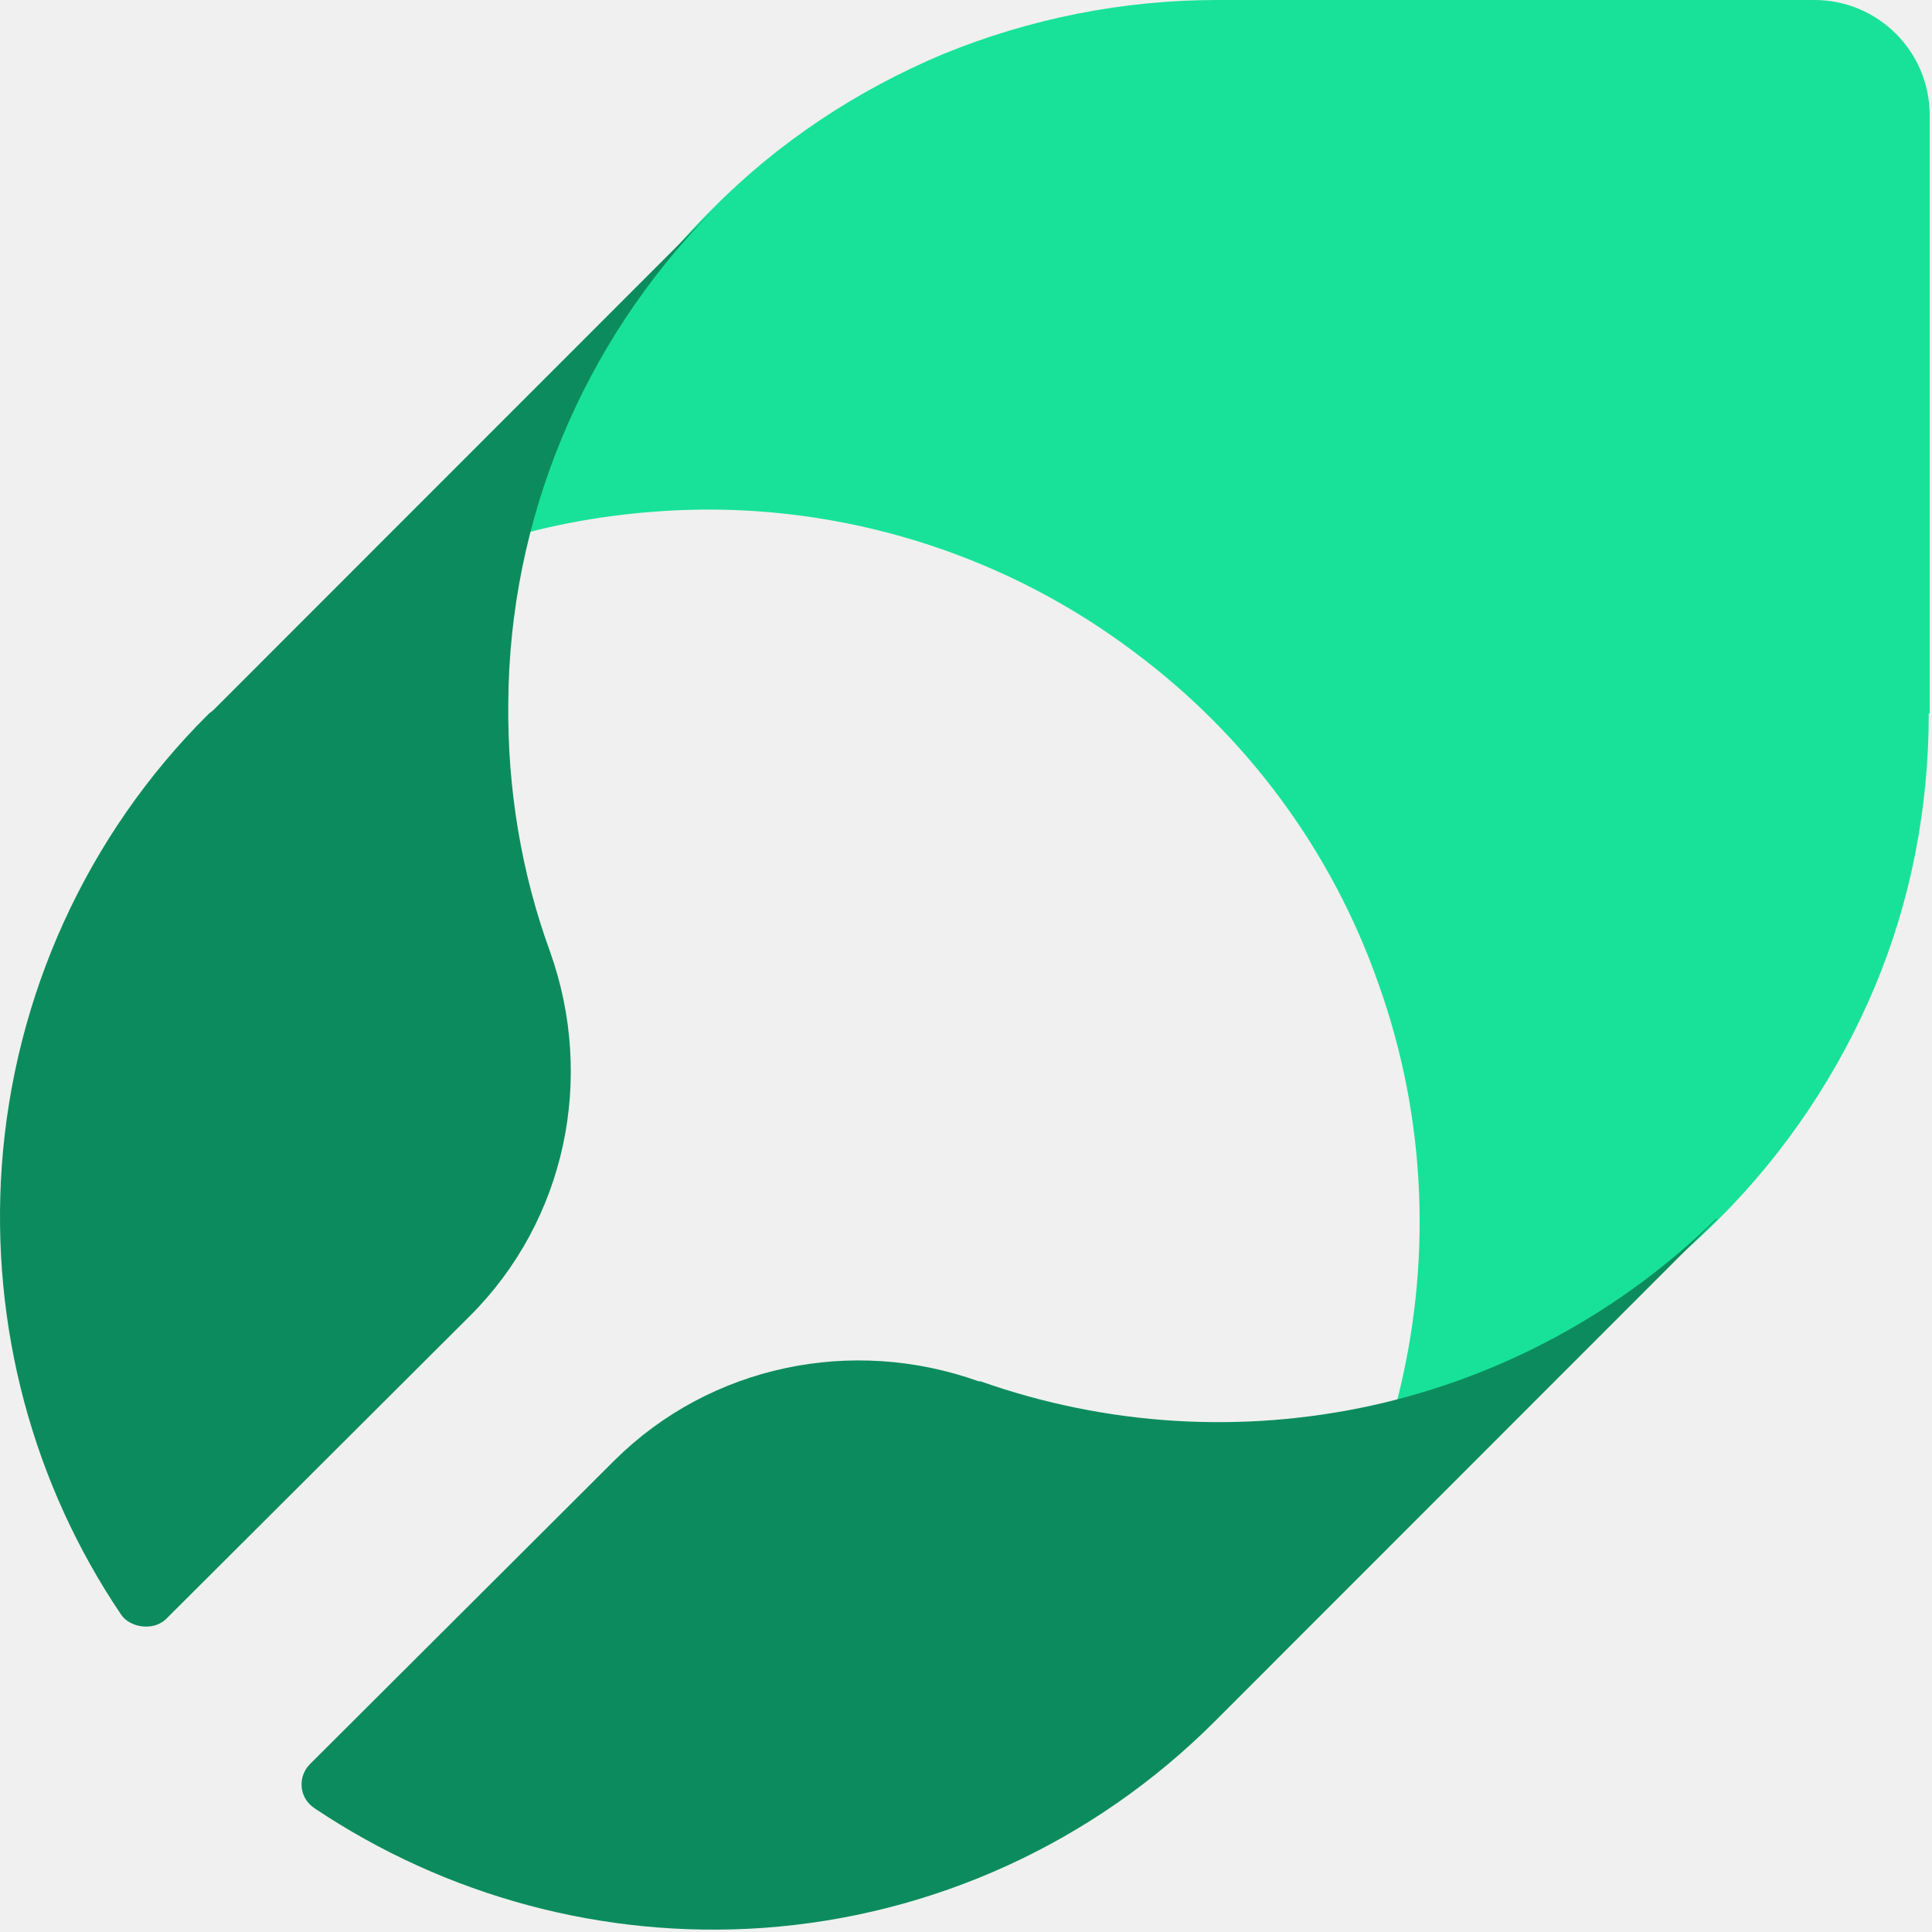
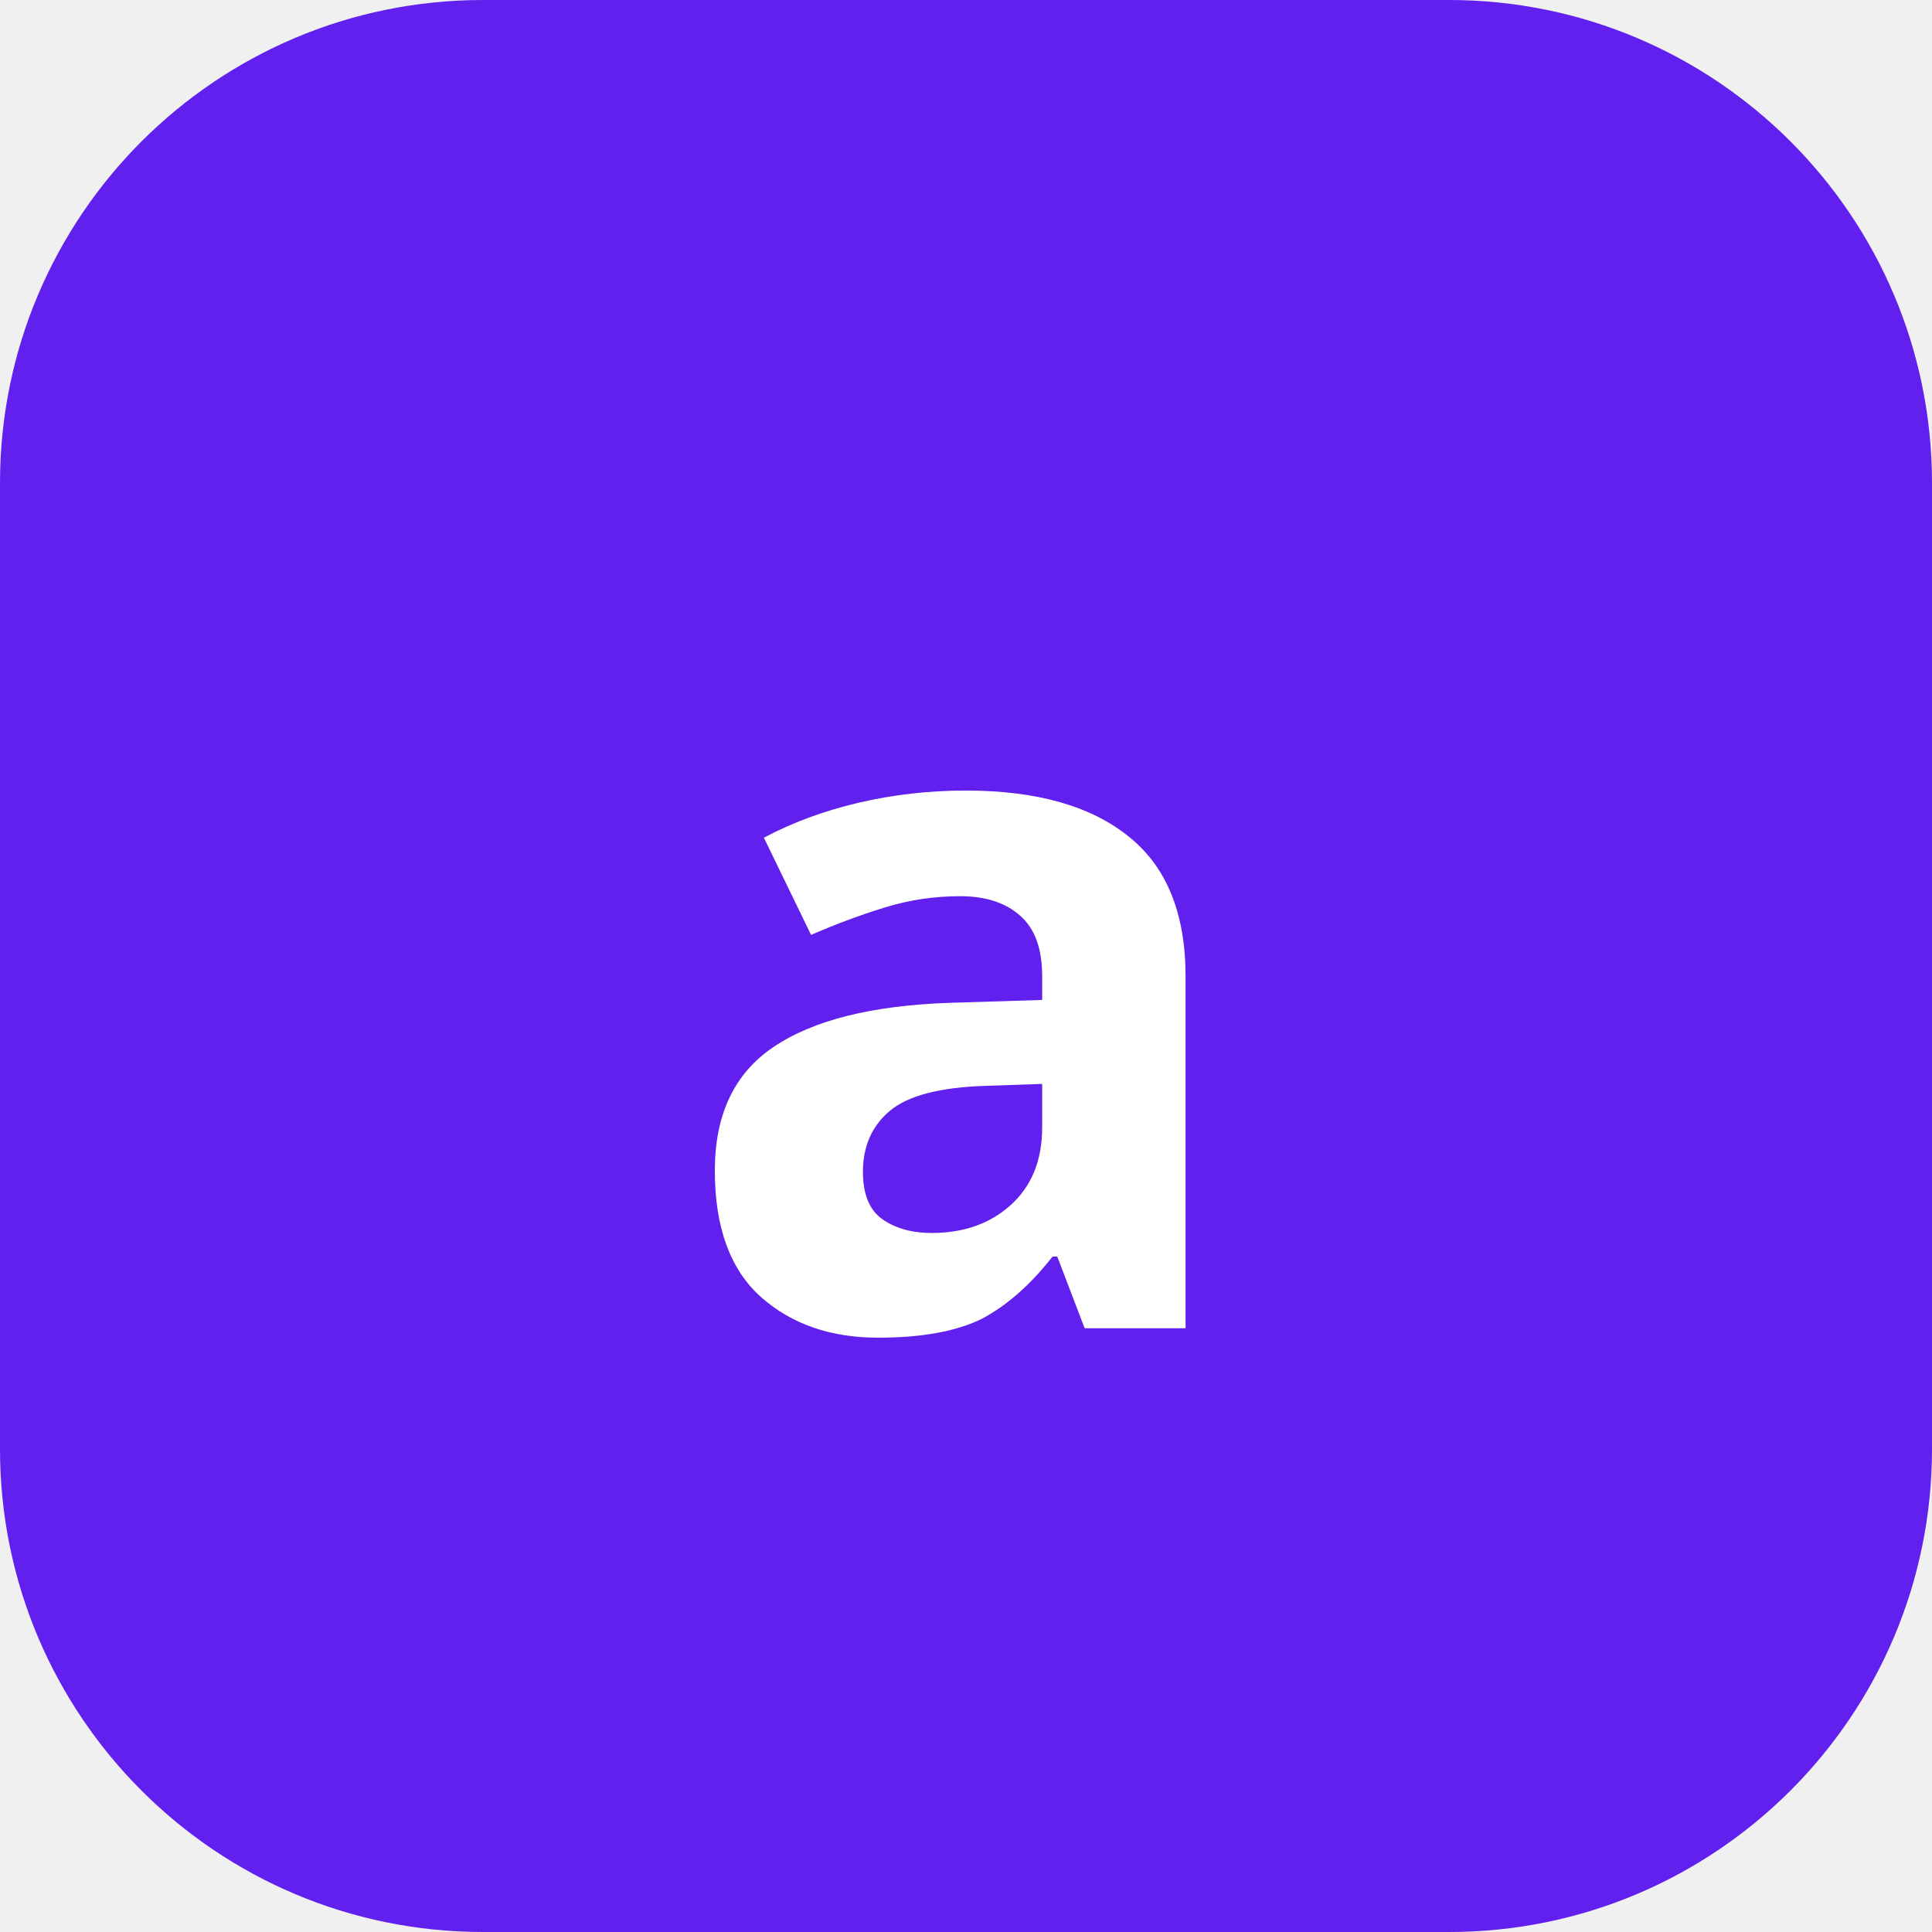
- <svg xmlns="http://www.w3.org/2000/svg" width="502" height="502" viewBox="0 0 502 502" fill="none">
-   <path d="M501.402 185.33V29.962C501.402 13.29 487.876 0 471.453 0H316.156C291.763 0 267.611 4.832 245.15 14.014C222.689 23.438 202.16 36.969 185.012 54.367L183.804 55.575C161.101 78.53 144.92 107.042 136.708 138.454C151.441 134.588 166.656 132.655 181.871 132.413C222.447 131.93 262.298 144.978 294.661 169.383C323.885 191.13 346.104 221.092 358.18 255.645C370.739 290.681 372.188 328.859 362.769 364.862C393.925 356.647 422.666 340.457 445.611 317.744L446.818 316.536C463.966 299.38 477.732 278.841 487.151 256.37C496.571 233.898 501.16 209.735 501.16 185.33H501.402Z" fill="#18E299" />
-   <path d="M132.071 182.706C132.312 135.044 151.32 89.307 184.764 55.125L55.557 184.391C55.076 184.873 54.594 185.113 54.113 185.595C22.593 216.888 3.586 258.774 0.458 303.066C-2.43 344.47 8.397 385.392 31.496 419.575C33.699 422.835 39.677 423.907 43.046 420.778L122.206 341.822C146.989 317.028 154.689 280.198 142.899 247.219C135.44 226.758 131.831 204.852 132.071 182.706Z" fill="#0C8C5E" />
-   <path d="M446.067 316.547C421.284 340.86 390.245 357.71 356.56 365.172C322.634 372.635 287.506 370.468 254.783 358.914C254.783 358.914 254.542 358.914 254.301 358.914C221.338 347.118 184.525 354.821 159.742 379.375L80.581 458.331C77.212 461.701 77.694 467.238 81.784 469.885C115.95 492.754 156.855 503.827 198.24 500.938C242.512 497.809 284.137 478.792 315.656 447.258L316.859 446.054L446.067 316.788V316.547Z" fill="#0C8C5E" />
+ <svg xmlns="http://www.w3.org/2000/svg" viewBox="0 0 32 32" fill="none">
+   <rect width="32" height="32" rx="8" fill="#6120EE" />
+   <text x="16" y="22" text-anchor="middle" font-family="system-ui,sans-serif" font-size="16" font-weight="700" fill="#FFFFFF">a</text>
</svg>
